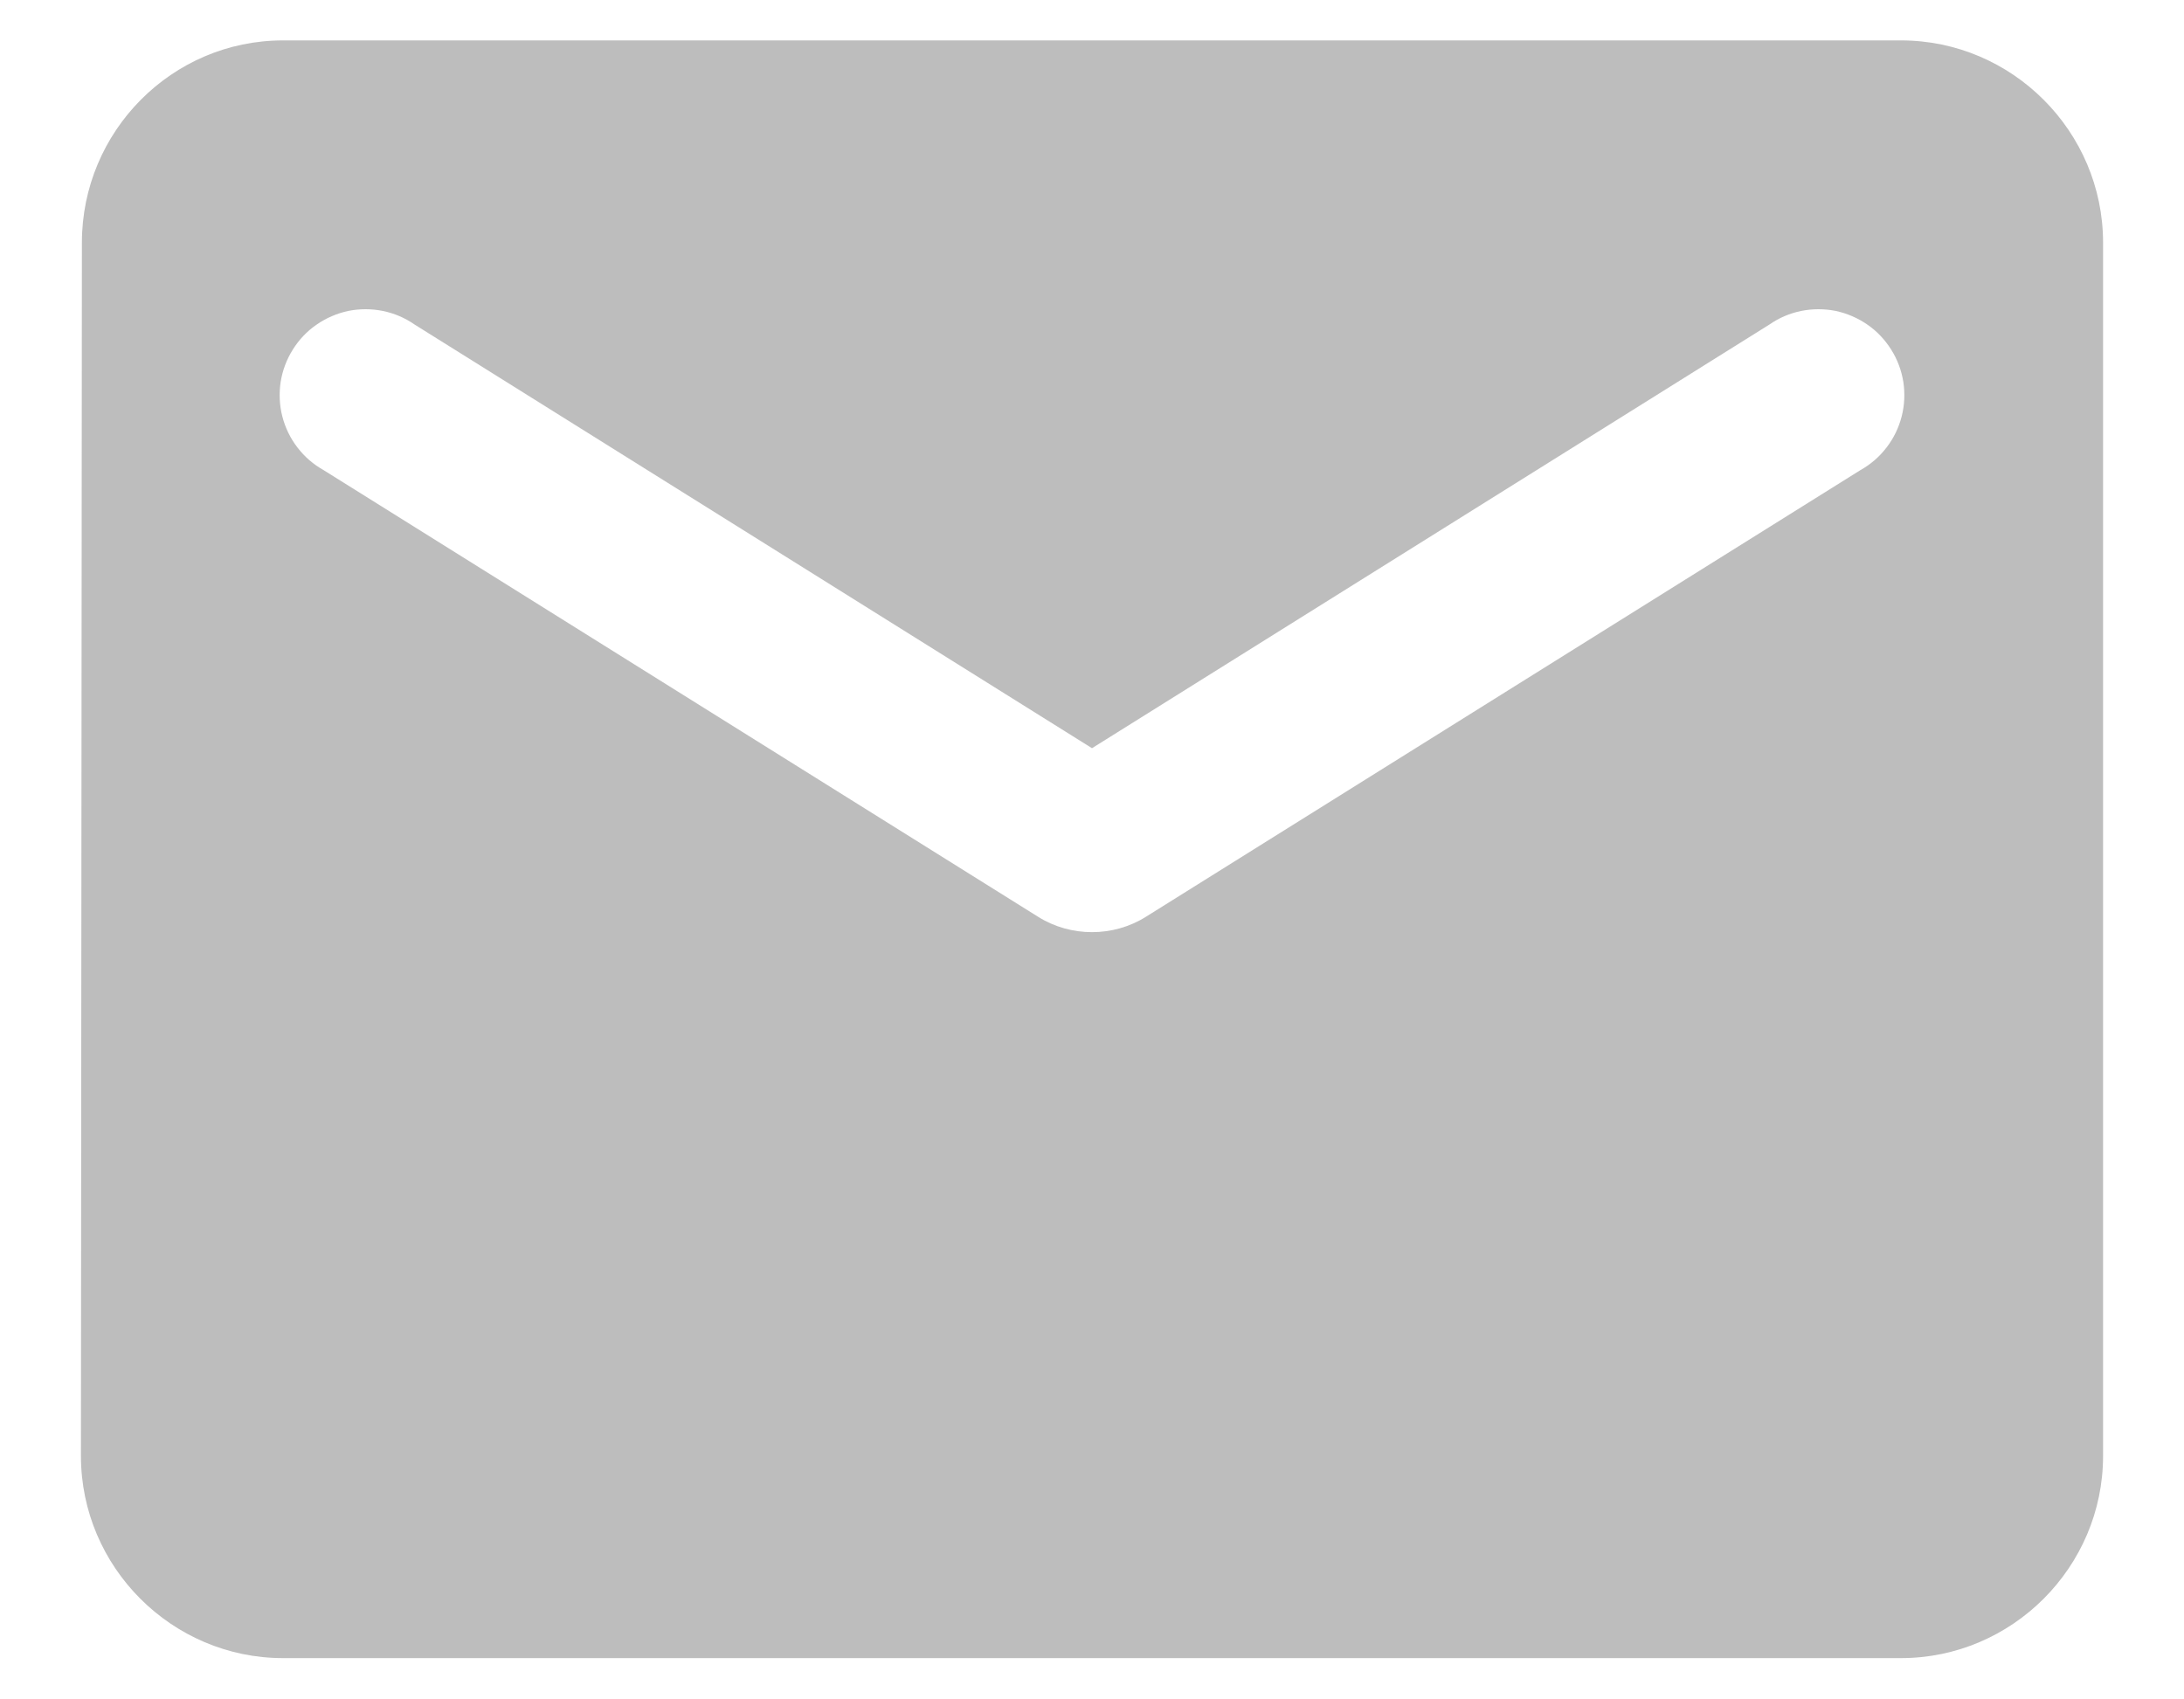
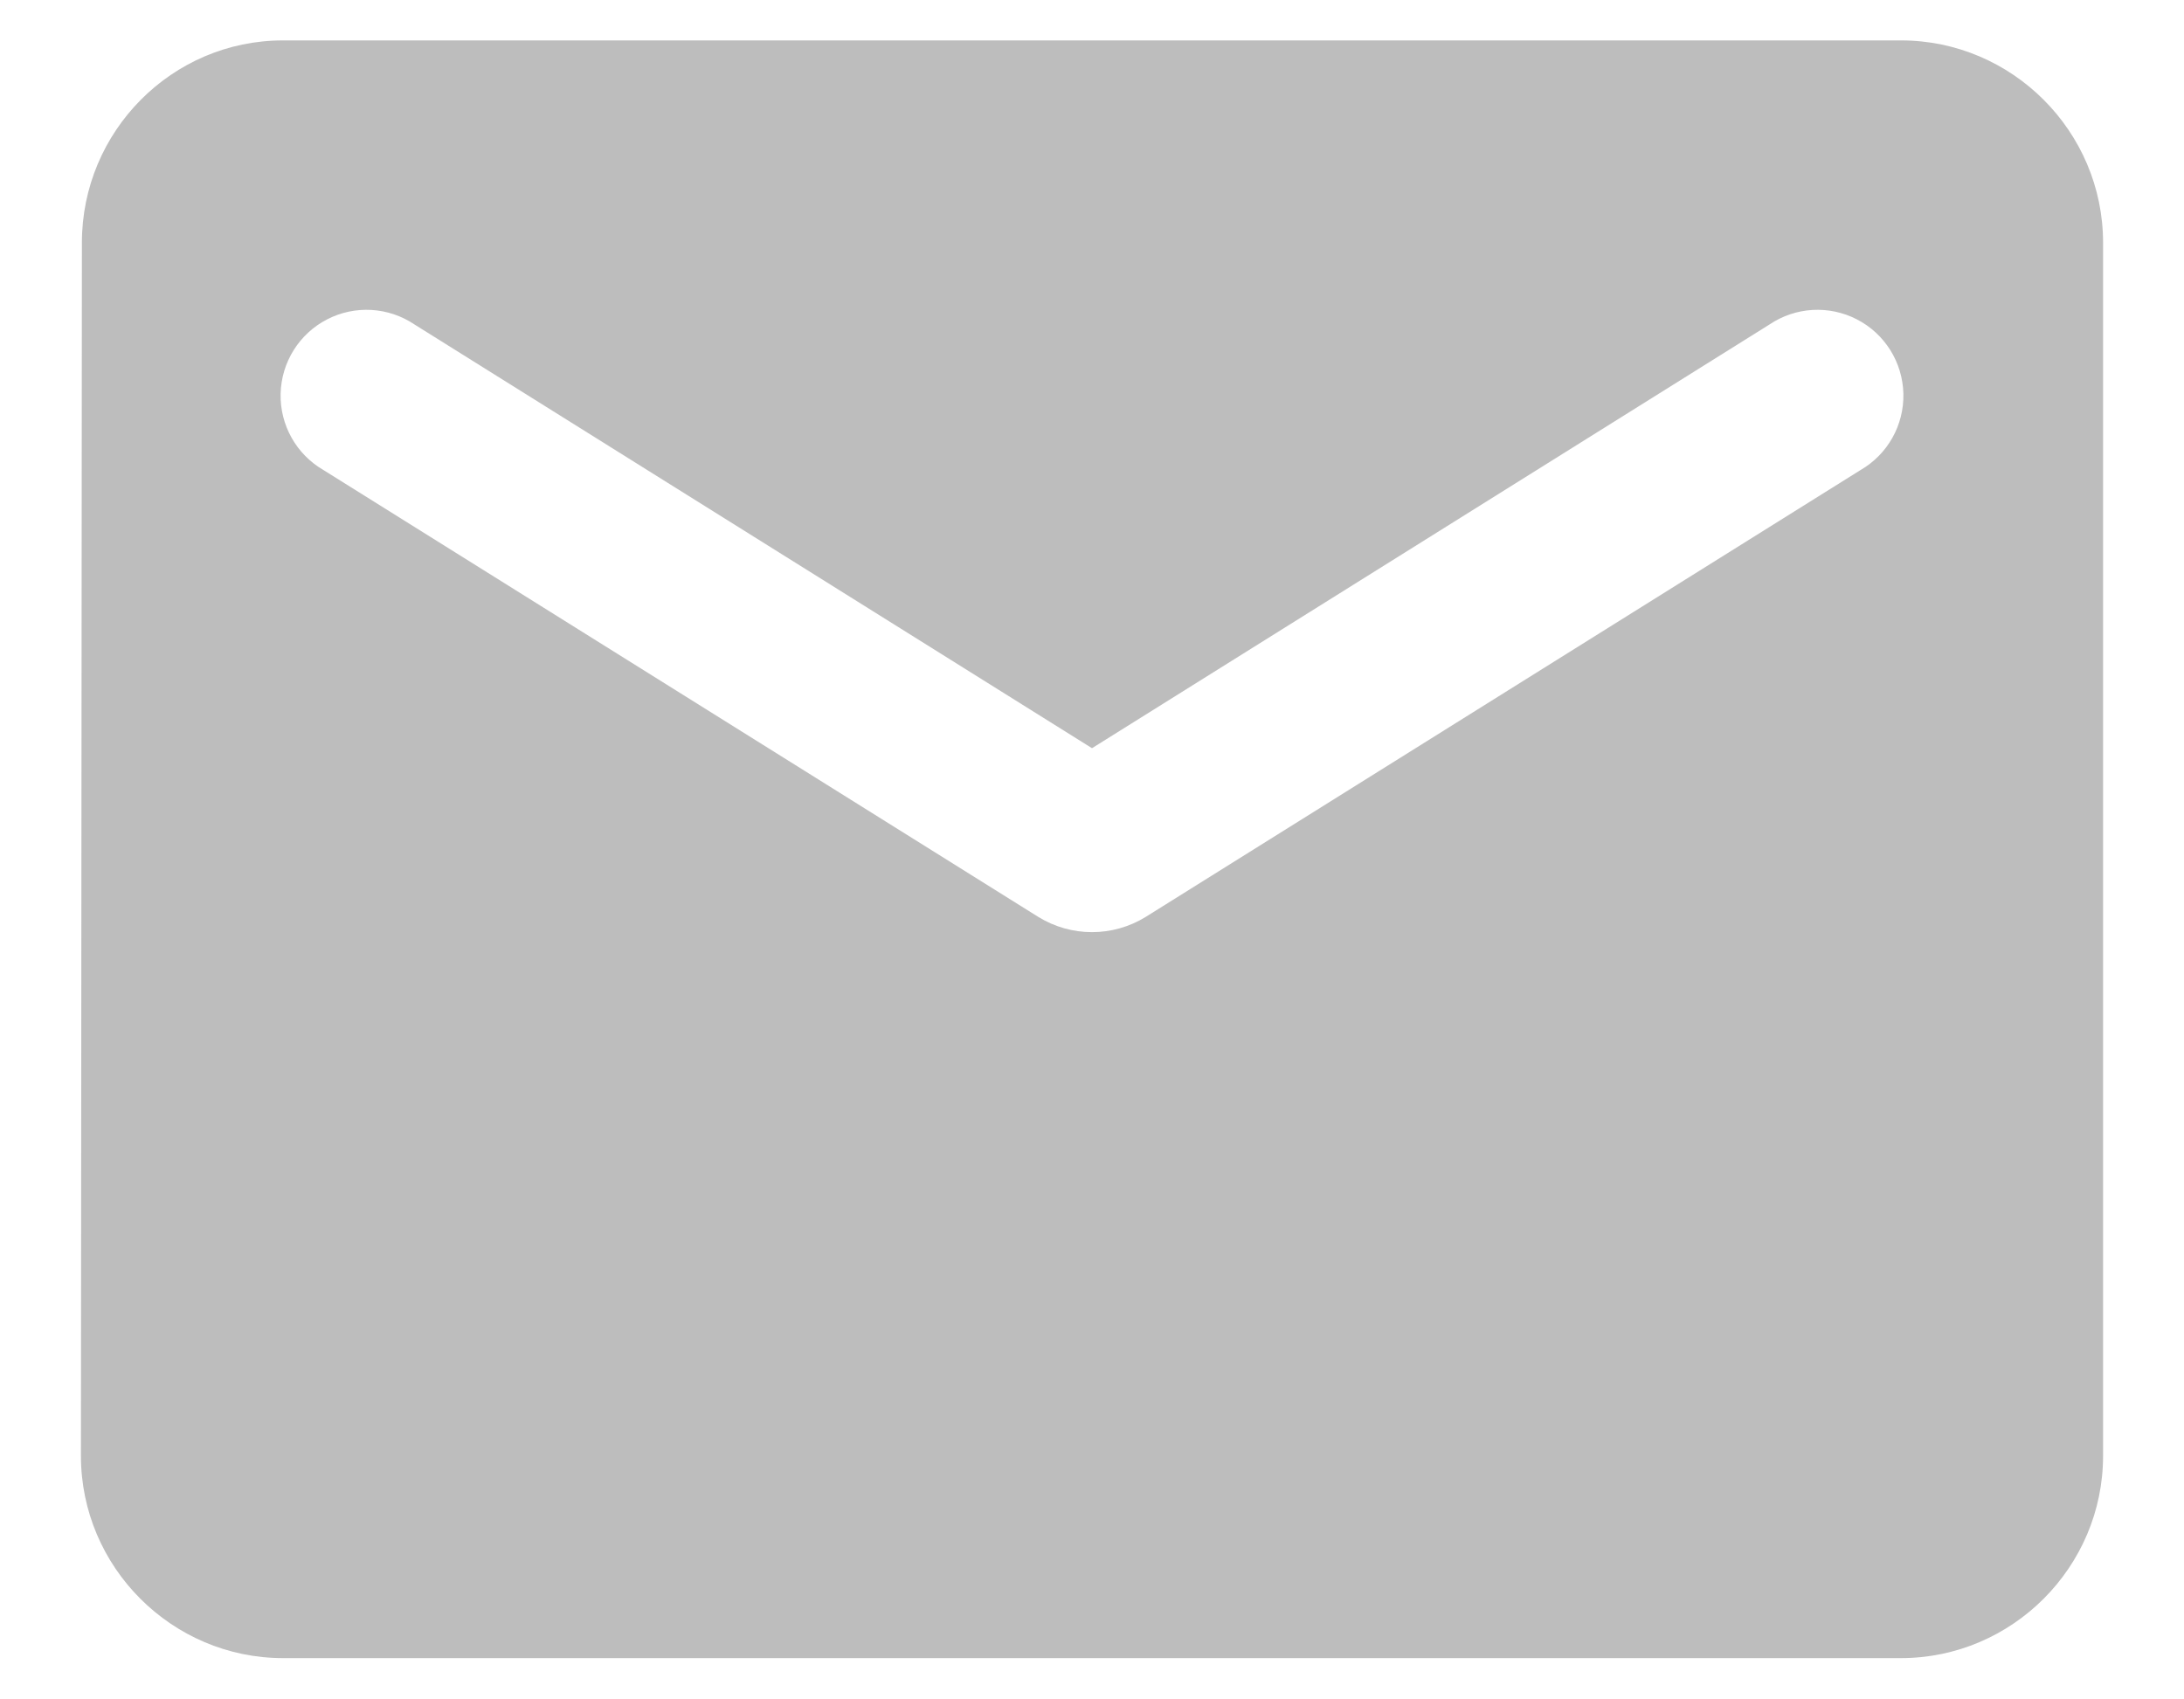
- <svg xmlns="http://www.w3.org/2000/svg" width="18" height="14" viewBox="0 0 18 14" fill="none">
-   <path d="M15.667 0.333H2.333C1.417 0.333 0.675 1.083 0.675 2L0.667 12C0.667 12.917 1.417 13.667 2.333 13.667H15.667C16.583 13.667 17.333 12.917 17.333 12V2C17.333 1.083 16.583 0.333 15.667 0.333ZM15.333 3.875L9.442 7.558C9.175 7.725 8.825 7.725 8.558 7.558L2.667 3.875C2.583 3.828 2.51 3.765 2.452 3.689C2.393 3.613 2.351 3.526 2.327 3.433C2.303 3.34 2.299 3.243 2.313 3.149C2.328 3.054 2.362 2.963 2.413 2.882C2.463 2.801 2.53 2.73 2.609 2.676C2.688 2.621 2.777 2.583 2.87 2.563C2.964 2.544 3.061 2.544 3.155 2.563C3.249 2.582 3.338 2.62 3.417 2.675L9 6.167L14.583 2.675C14.662 2.62 14.751 2.582 14.845 2.563C14.939 2.544 15.036 2.544 15.13 2.563C15.223 2.583 15.312 2.621 15.391 2.676C15.47 2.73 15.536 2.801 15.587 2.882C15.638 2.963 15.672 3.054 15.687 3.149C15.701 3.243 15.697 3.34 15.673 3.433C15.649 3.526 15.607 3.613 15.548 3.689C15.49 3.765 15.417 3.828 15.333 3.875Z" fill="#BDBDBD" />
+ <svg xmlns="http://www.w3.org/2000/svg" width="18" height="14" fill="none">
+   <path d="M15.667.333H2.333C1.417.333.675 1.083.675 2L.667 12c0 .917.75 1.667 1.666 1.667h13.334c.916 0 1.666-.75 1.666-1.667V2c0-.917-.75-1.667-1.666-1.667Zm-.334 3.542L9.442 7.558a.843.843 0 0 1-.884 0L2.667 3.875a.708.708 0 1 1 .75-1.2L9 6.167l5.583-3.492a.708.708 0 1 1 .75 1.2Z" fill="#BDBDBD" />
</svg>
